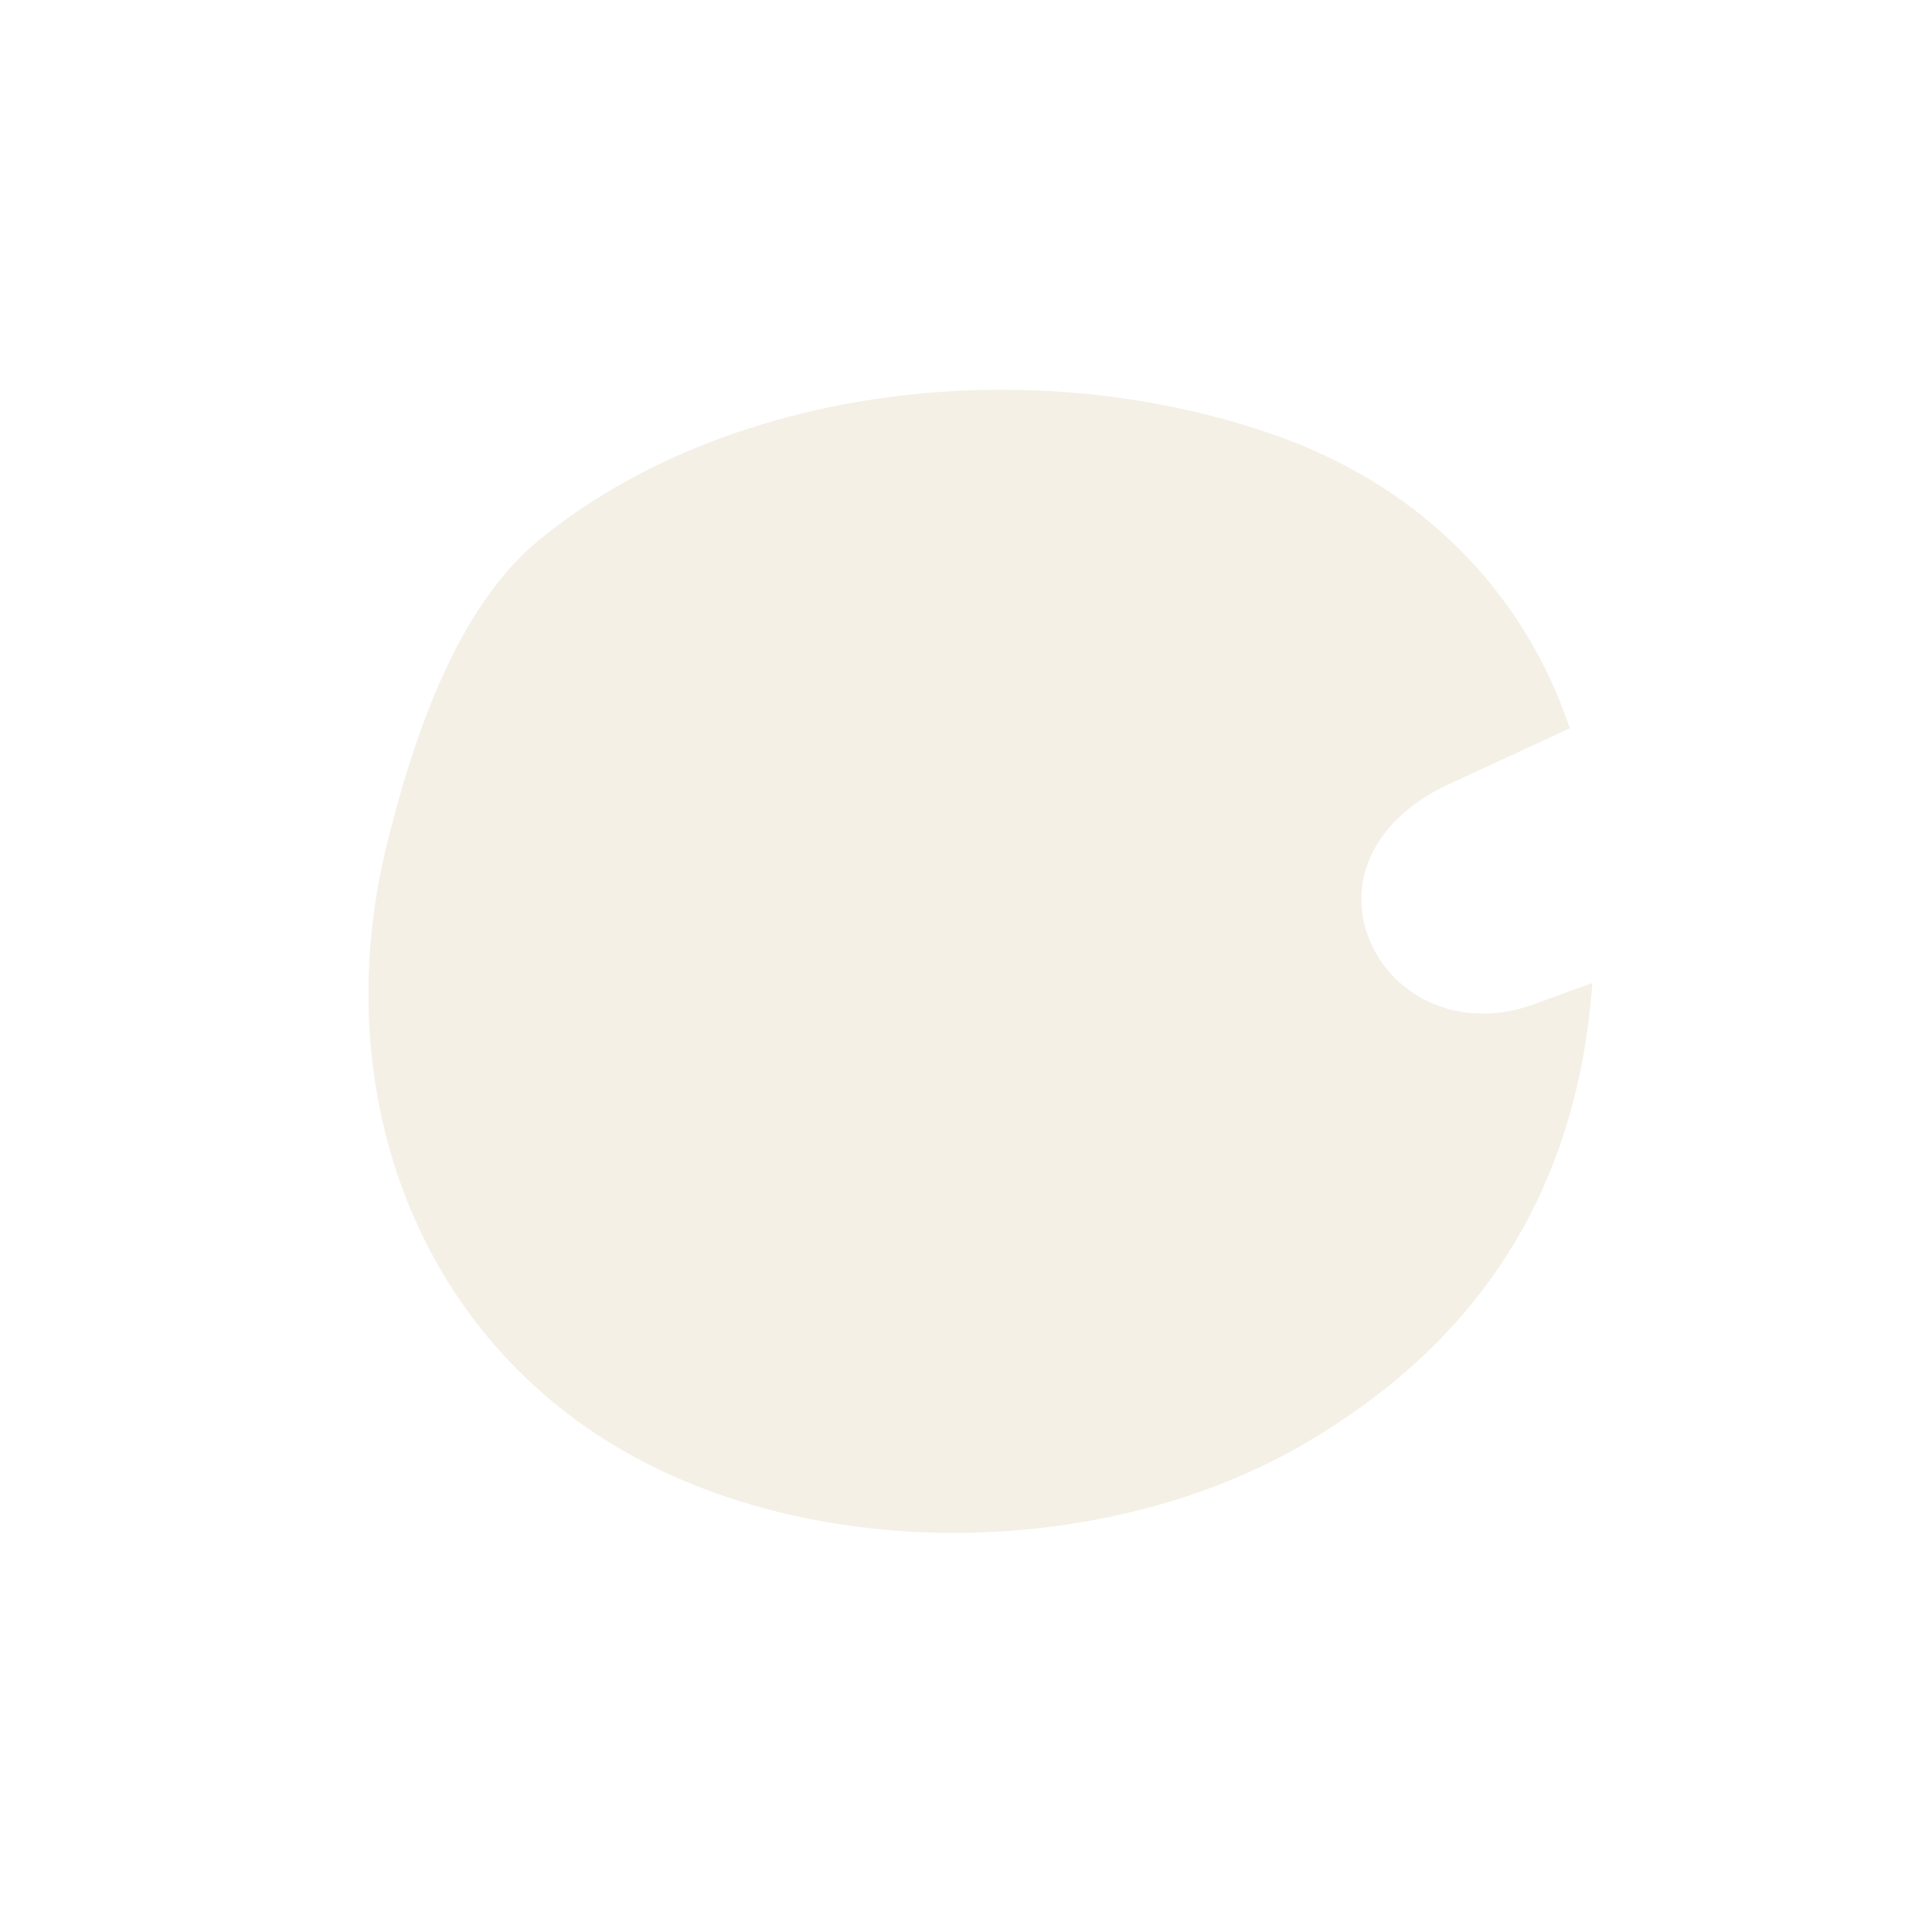
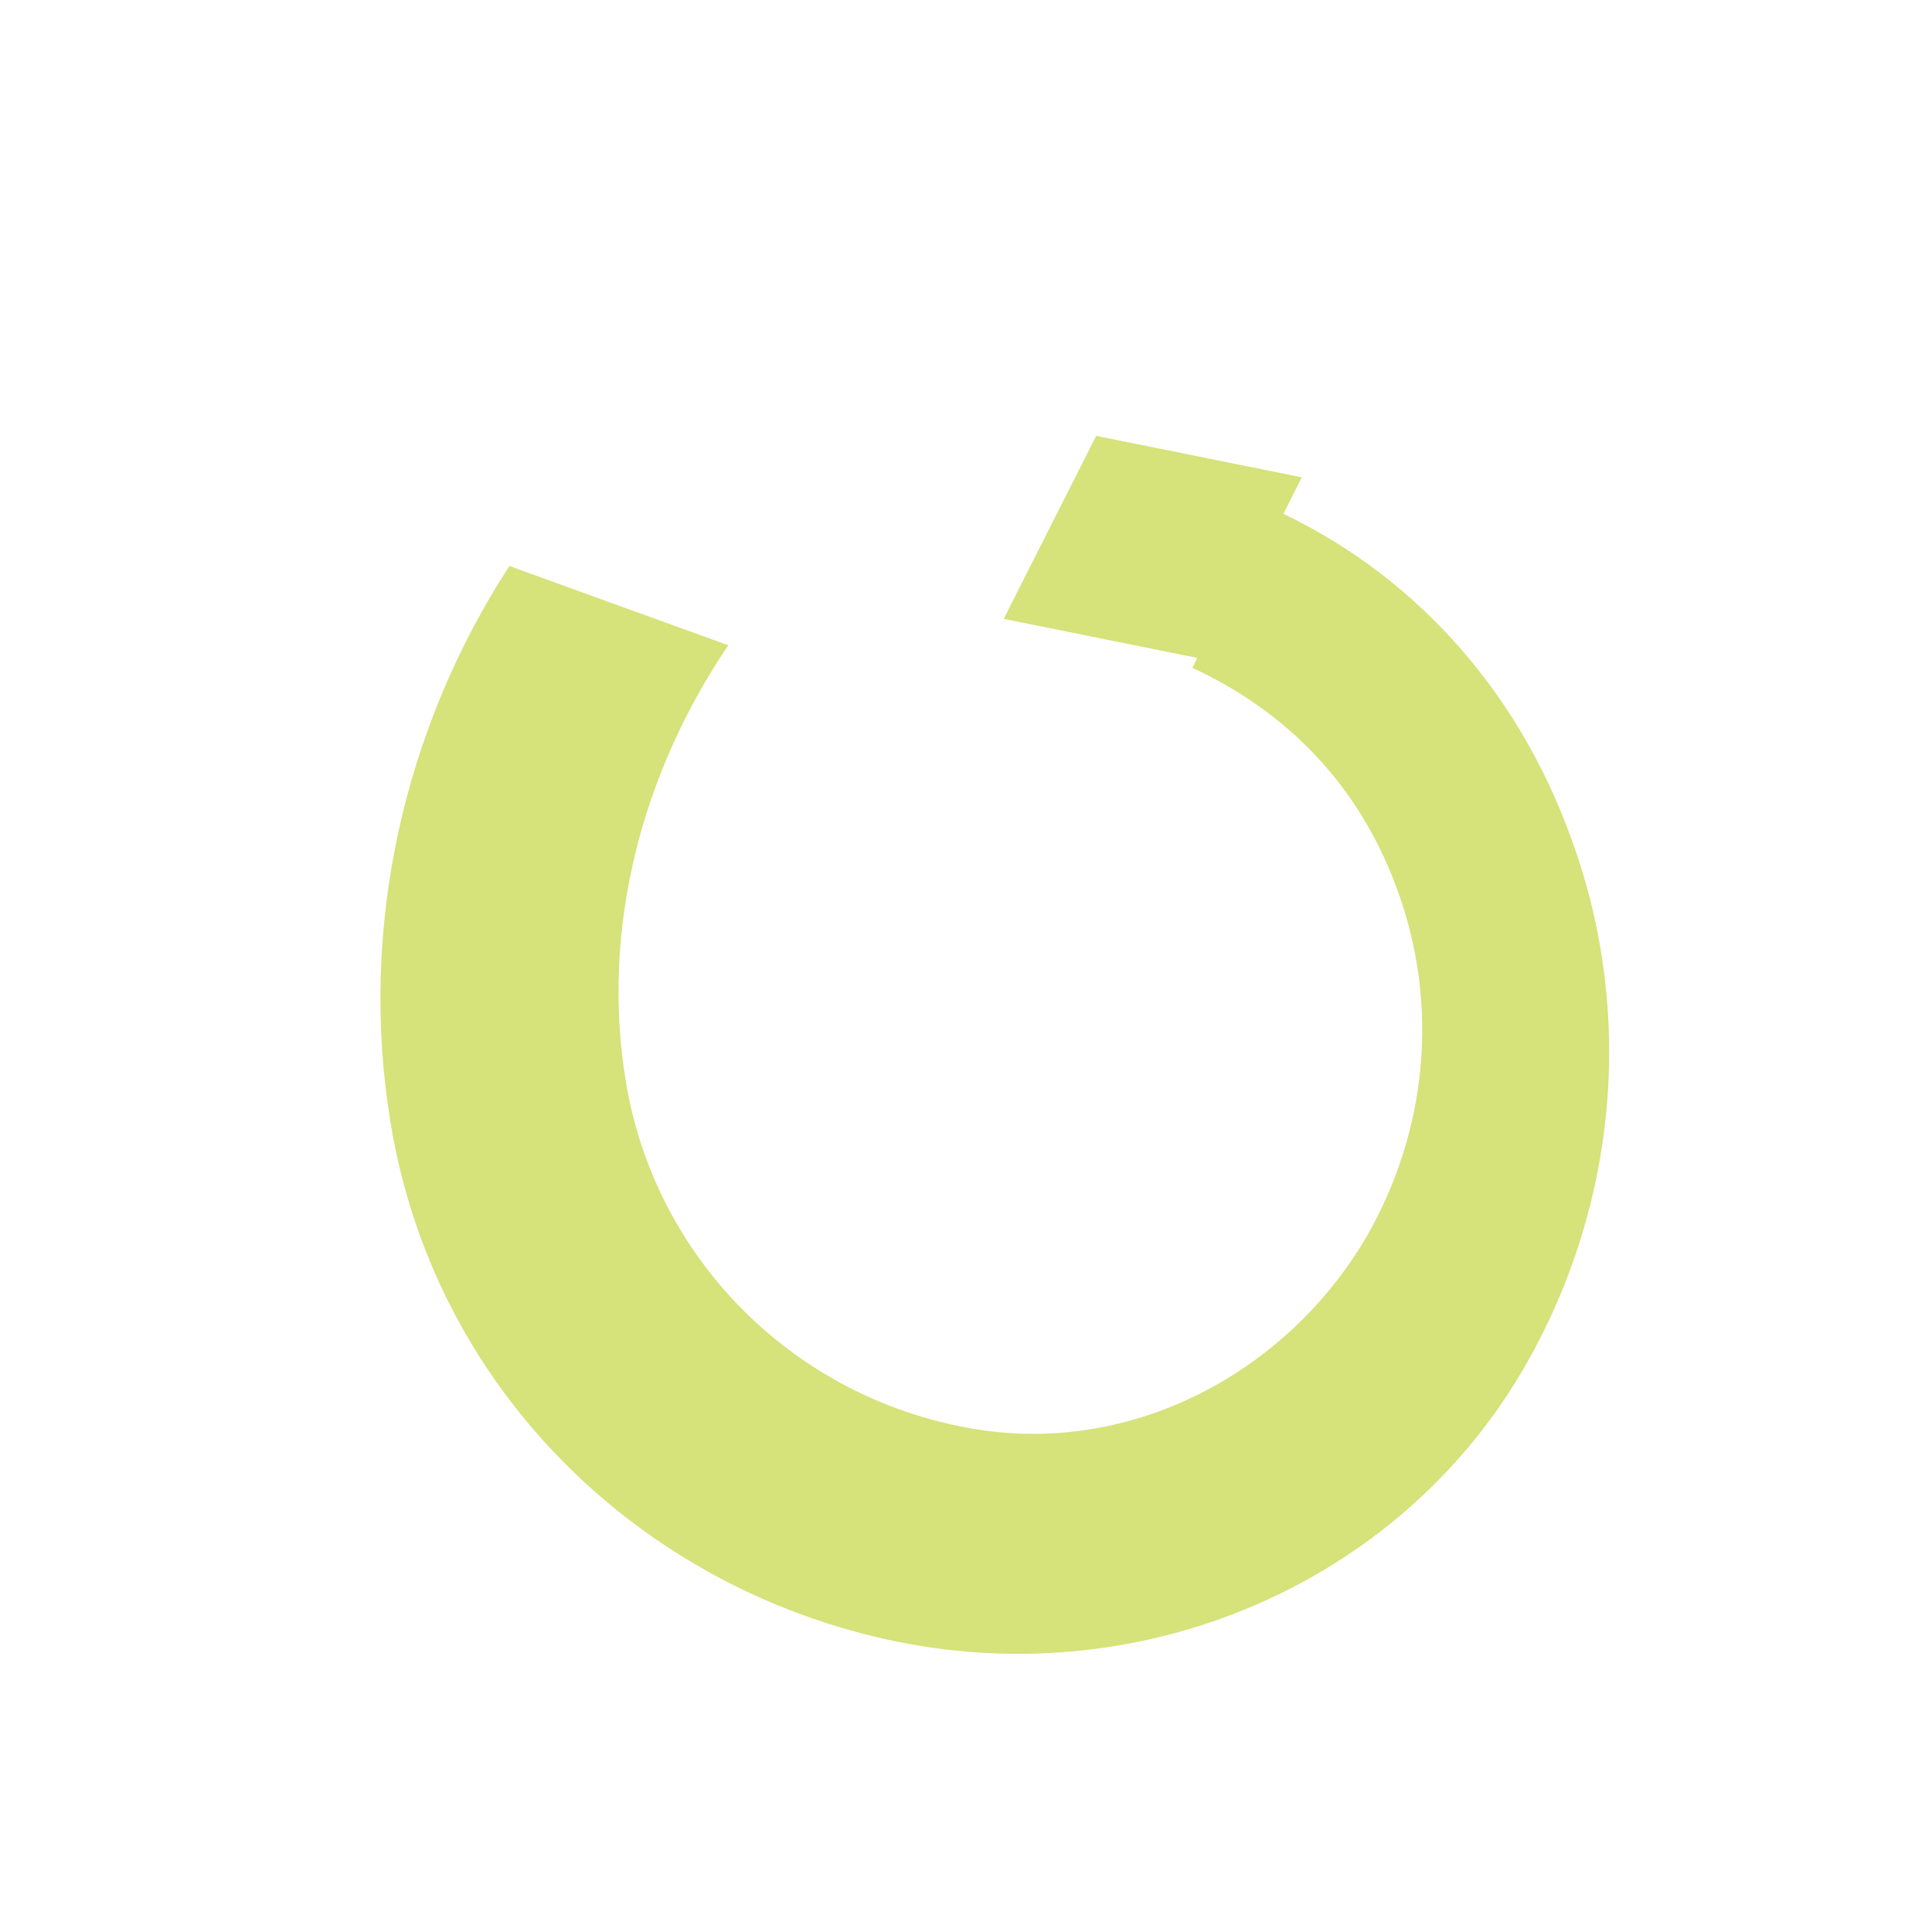
<svg xmlns="http://www.w3.org/2000/svg" width="1024" height="1024" viewBox="0 0 1024 1024">
-   <path fill="#F4F0E6" d="M286 286C384 206 540 186 668 228C752 255 808 314 832 386L765 417C731 434 715 463 724 493C735 528 773 546 811 533L844 521C836 630 785 711 690 766C579 830 414 829 310 756C213 688 177 568 204 452C222 377 247 318 286 286Z" />
+   <path fill="#D6E27A" d="M270 300C214 386 190 492 207 595C230 736 339 842 475 870C607 897 740 839 806 728C857 642 867 538 833 445C804 364 747 302 673 269L632 354C682 377 720 416 740 470C763 531 757 599 724 656C681 729 596 774 509 756C419 738 348 667 332 575C318 493 340 410 386 342L270 300Z" />
+   <path fill="#D6E27A" d="M581 231L690 253L641 350L532 328L581 231Z" />
</svg>
